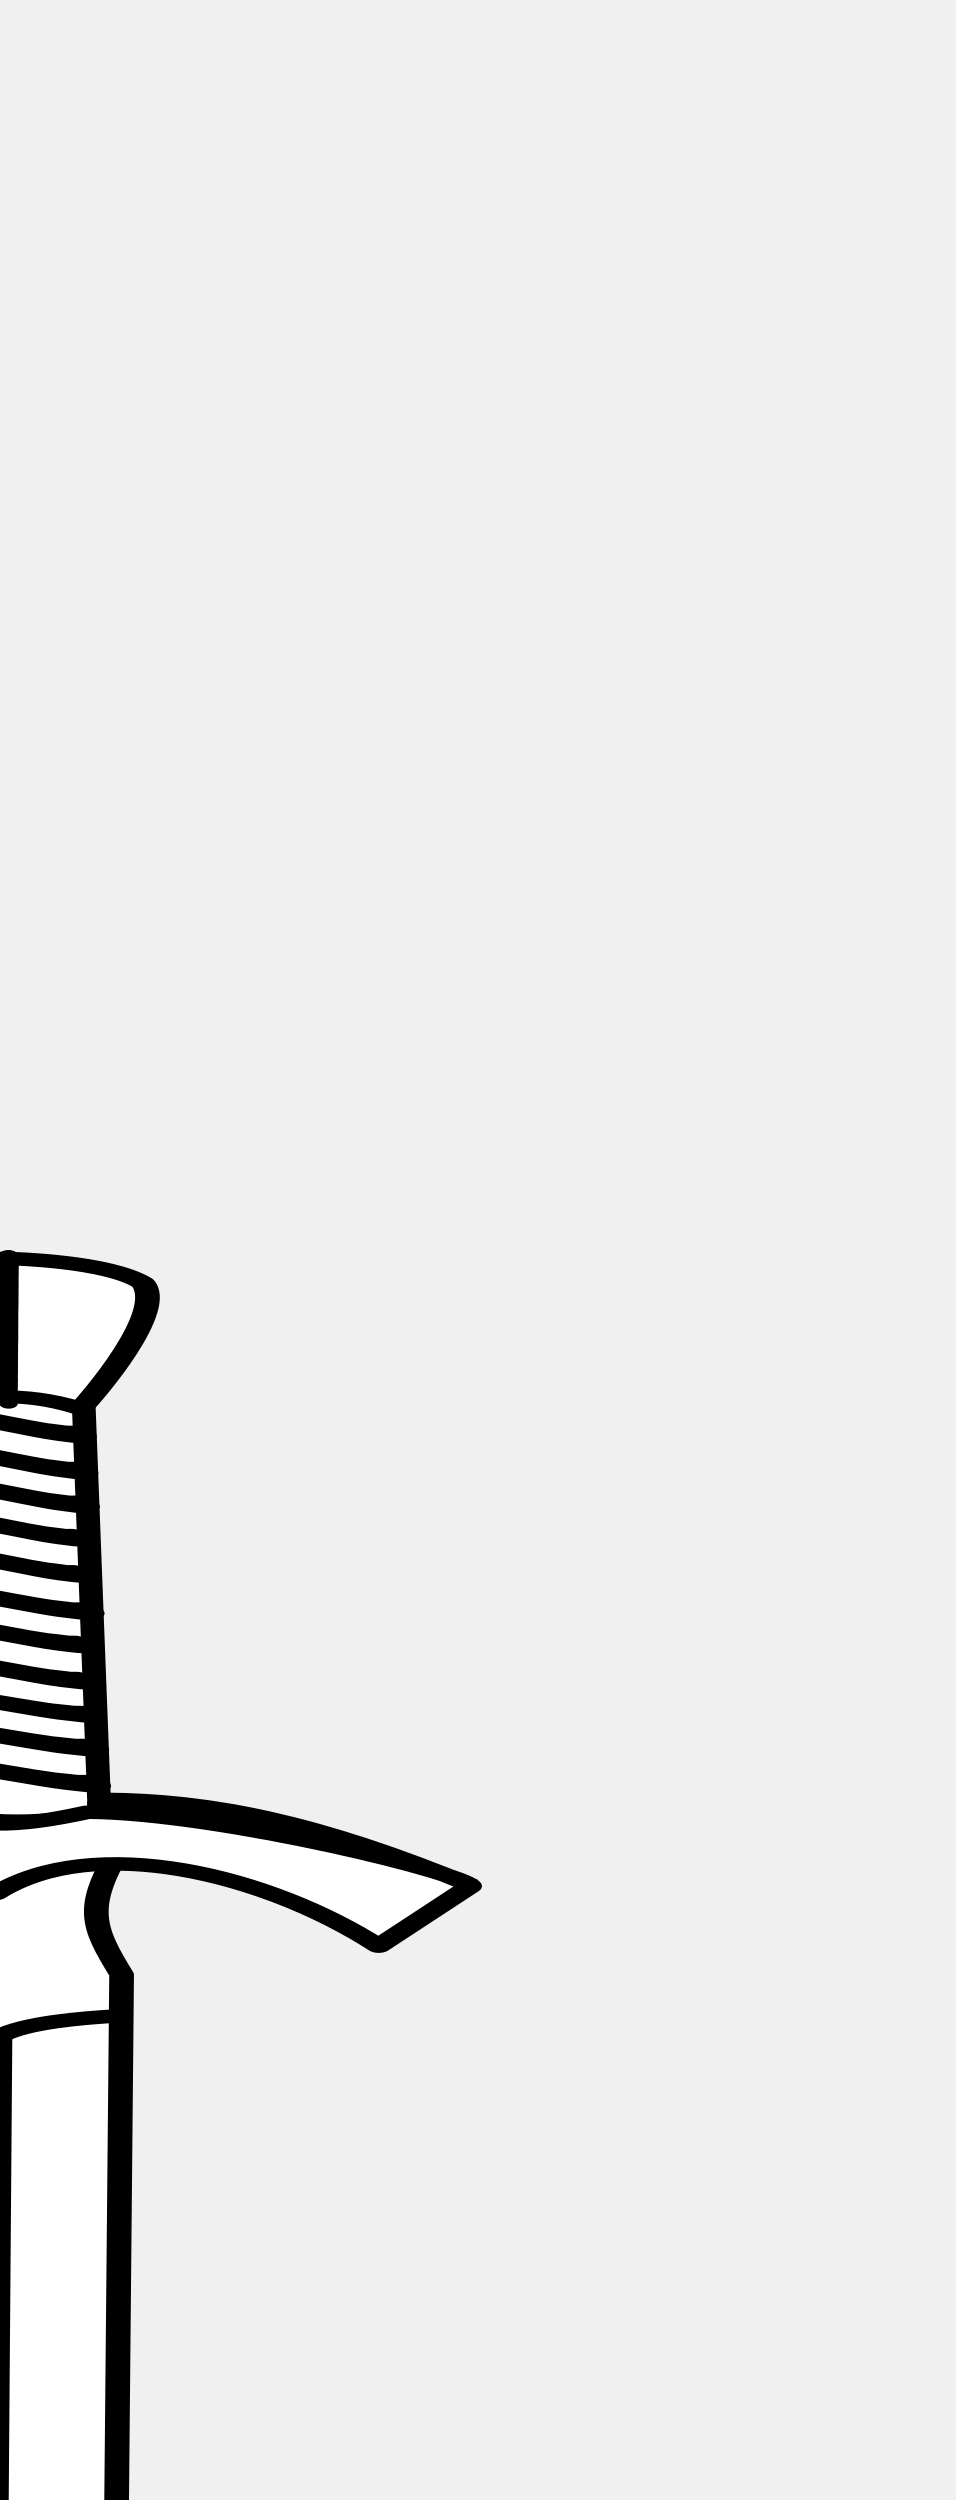
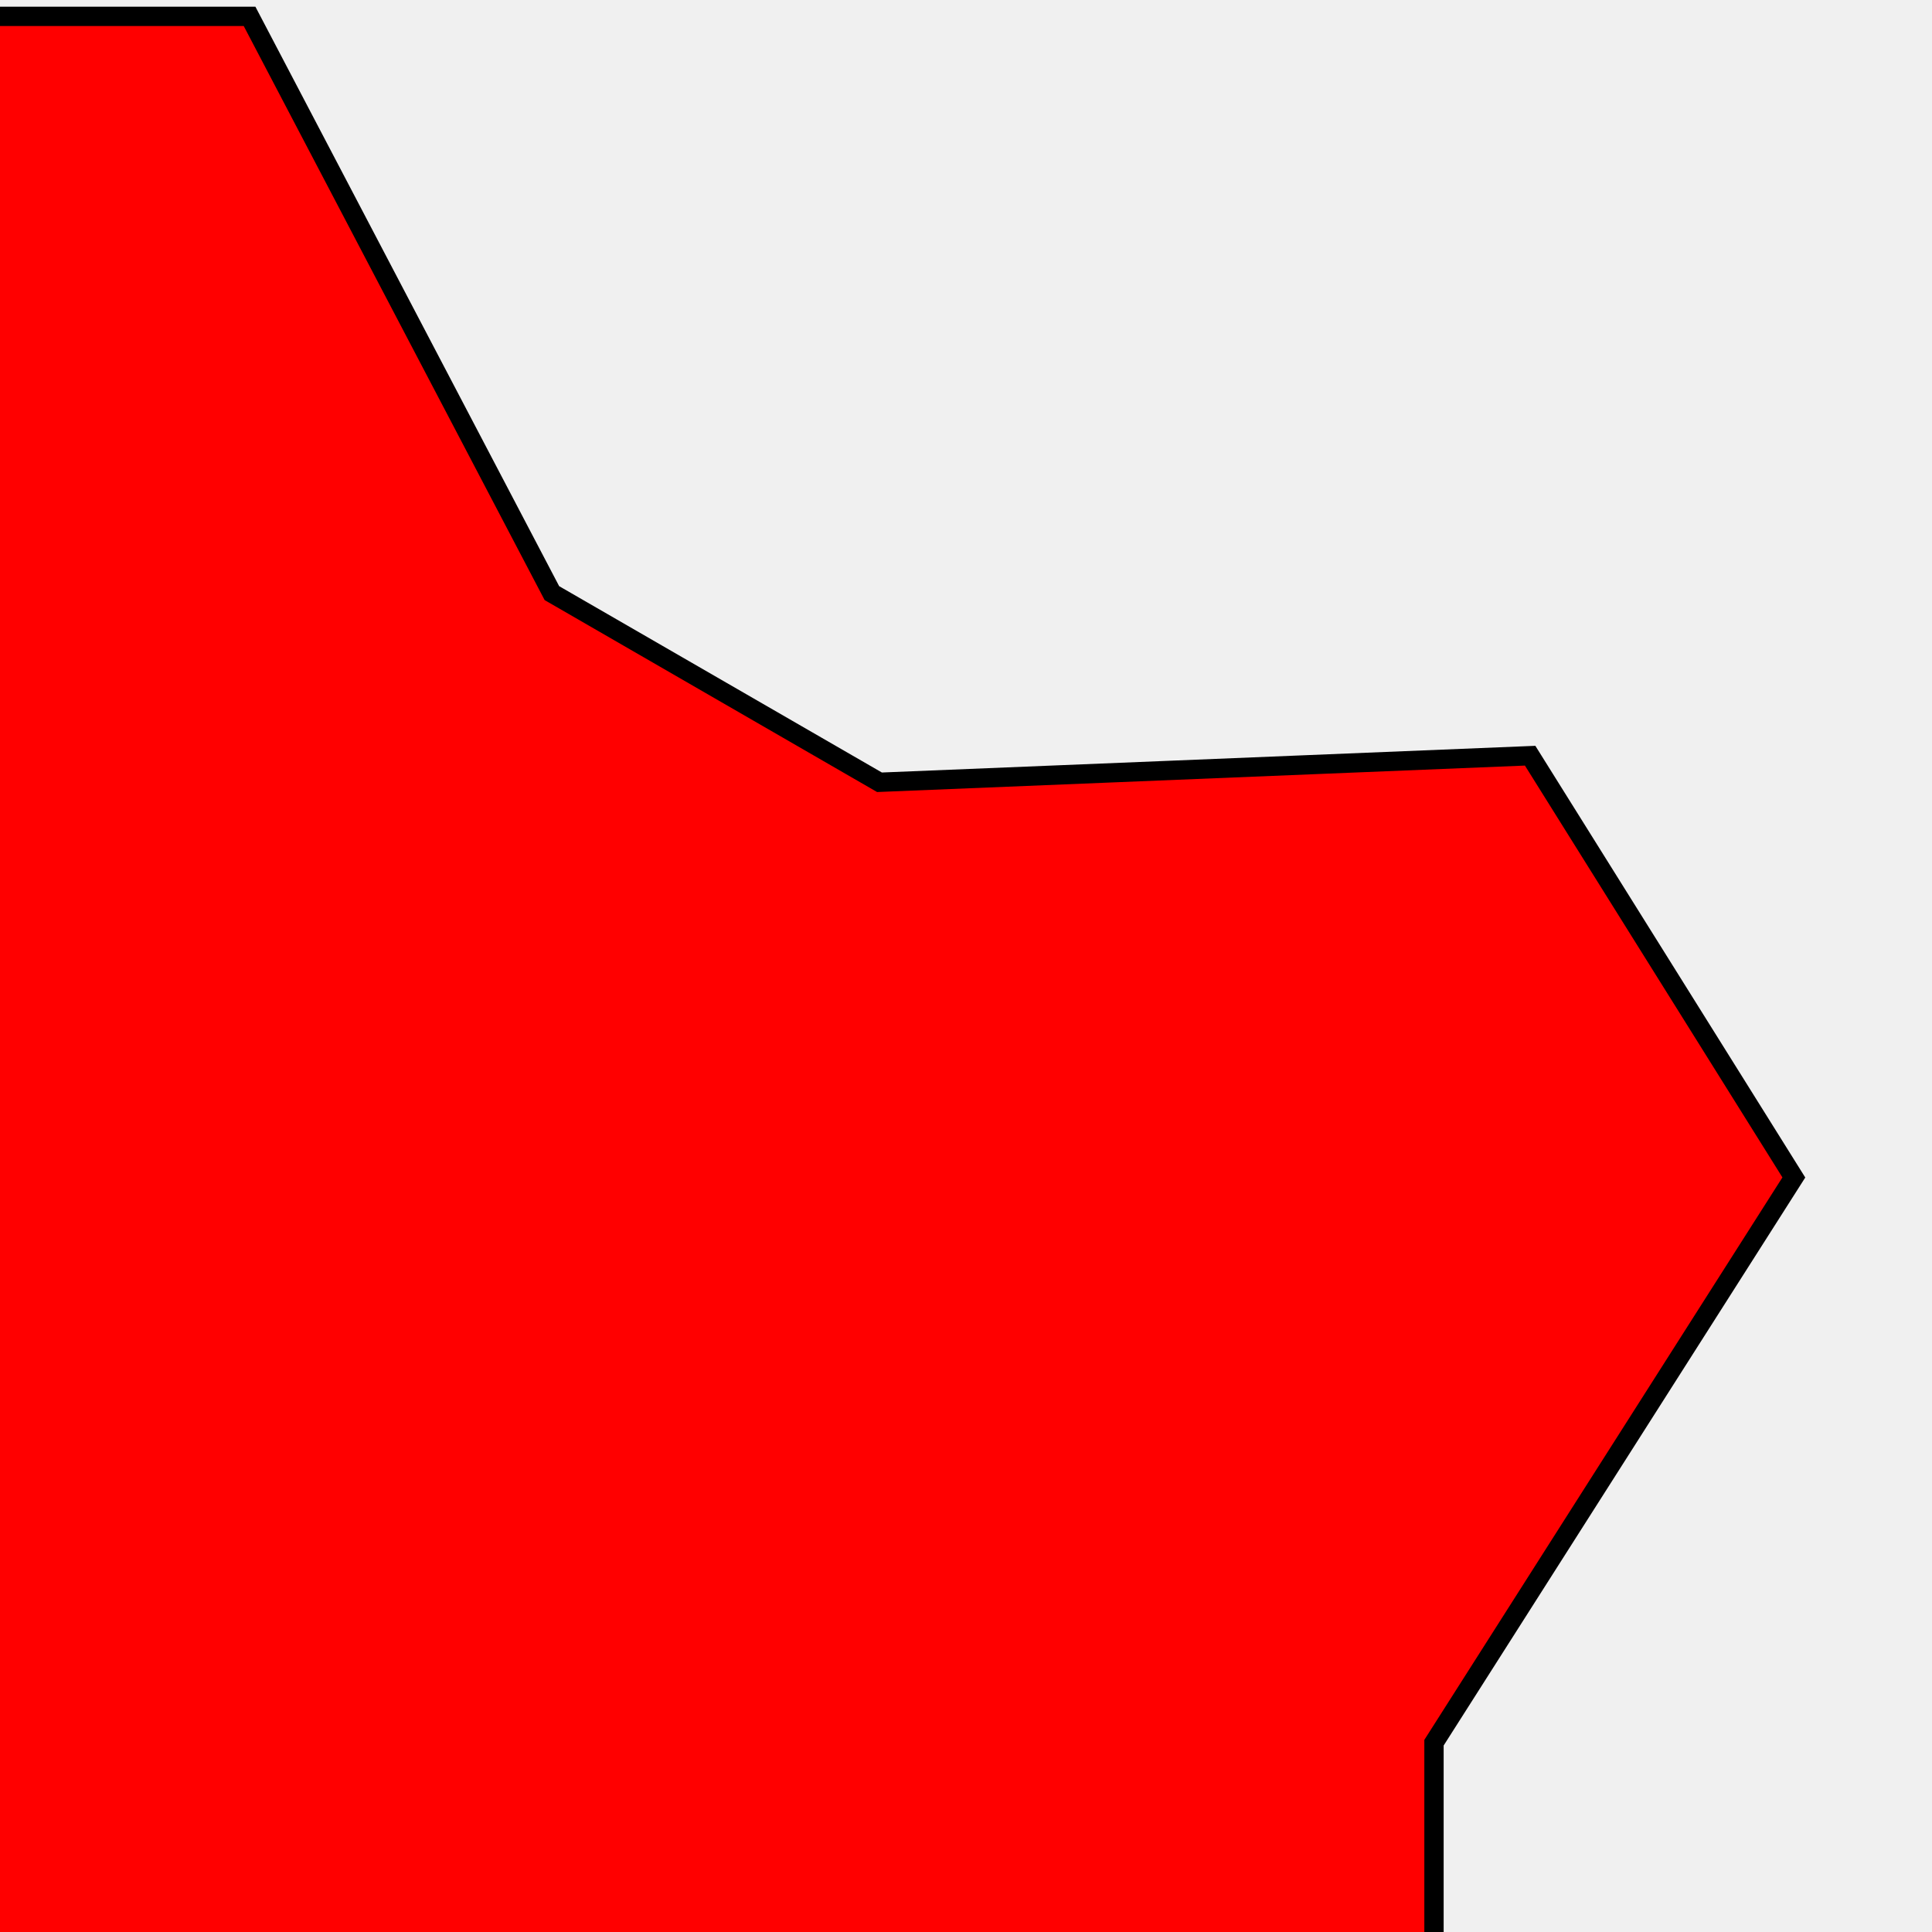
- <svg xmlns="http://www.w3.org/2000/svg" id="svg2" viewBox="0 0 57.315 150" version="1.1" width="57.315" height="150">
-   <defs id="defs29" />
-   <g id="layer1" transform="translate(28.75528,-425)">
-     <g id="g4220" transform="matrix(-0.7777382,-0.3008072,-0.5418184,0.4237278,605.0742,433.3165)">
-       <path id="path4222" style="fill:#ffffff;stroke:#000000;stroke-width:1.564;stroke-linejoin:round" d="m 426.37,544.22 12.05,8.32 c -5.85,4.35 -6.92,6.66 -8.54,12.37 l -94.29,136.87 c -10.15,14.7 -15.18,20.55 -27.69,27.21 1.75,-13.73 5.09,-20.26 15.63,-35.53 l 94.3,-136.87 c 4.6,-3.41 6.44,-4.96 8.54,-12.37 z" />
-       <path id="path4224" style="fill:#ffffff;fill-rule:evenodd;stroke:#000000;stroke-width:1.564" d="M 308.14,728.98 420.17,566.7" />
-       <path id="path4226" style="fill:#ffffff;stroke:#000000;stroke-width:1.564;stroke-linejoin:round" d="m 462.39,490.29 c 3.24,-0.76 8.17,2.37 8.64,2.67 0.49,0.3 4.91,3.75 5.25,7.12 -0.31,2.85 -9.53,8.83 -11.55,9.99 -2.56,-4.05 -2.71,-4.28 -7.47,-5.41 0.25,-1.95 2.08,-12.64 5.13,-14.37 z" />
-       <path id="path4228" style="fill:#ffffff;fill-rule:evenodd;stroke:#000000;stroke-width:1.5" d="m 429.68,542.03 c 2.77,4.23 7.3,6.33 10.15,5.78 l 25.16,-37.69 c -1.43,-3.7 -4.54,-5.46 -7.94,-5.65 z" />
-       <path id="path4230" style="fill:#ffffff;fill-rule:evenodd;stroke:#000000;stroke-width:1.564" d="m 415.08,560.46 c 2.06,1.79 4.53,4.23 4.97,6.41 2.35,-0.31 5,0.93 7.15,1.96" />
-       <path id="path4232" style="fill:#ffffff;stroke:#000000;stroke-width:1.564;stroke-linejoin:round" d="m 430.3,542.45 c 2.84,4.33 4.54,5.43 9.53,6.49 7.16,4.95 15.58,19.65 14.01,20.43 l -8.91,1.7 c 0.28,-9.72 -5.71,-19.9 -15.25,-17.55 -1.06,-9.42 -12.71,-11.76 -23.24,-9.04 l -0.76,-8.96 c 0.17,-1.26 17.57,2.07 24.62,6.93 z m -24.57,-7.12 c 12.38,-0.39 19.09,1.53 24.55,5.29 M 454,568.35 c -4.03,-11.7 -8.21,-17.3 -13.66,-21.07" />
-       <path id="path4234" style="fill:#ffffff;stroke:#000000;stroke-width:1.564;stroke-linejoin:round" d="m 428.95,541.23 c -0.14,-0.13 -0.31,-0.2 -0.48,-0.28 -0.14,-0.09 -0.29,-0.13 -0.45,-0.19 -0.15,-0.07 -0.28,-0.16 -0.42,-0.25 -0.16,-0.1 -0.31,-0.21 -0.46,-0.32 -0.17,-0.11 -0.33,-0.22 -0.47,-0.36 -0.15,-0.15 -0.32,-0.28 -0.49,-0.4 -0.16,-0.12 -0.3,-0.27 -0.45,-0.4 -0.13,-0.13 -0.3,-0.2 -0.46,-0.28 -0.18,-0.06 -0.37,-0.09 -0.54,-0.17 -0.18,-0.09 -0.38,-0.11 -0.58,-0.12 -0.18,-0.04 -0.37,-0.07 -0.55,-0.12 -0.16,-0.08 -0.33,-0.13 -0.48,-0.2 -0.18,-0.03 -0.35,-0.09 -0.53,-0.14 -0.09,-0.01 -0.17,-0.06 -0.26,-0.09 -0.08,-0.03 -0.16,-0.04 -0.24,-0.07 -0.16,-0.09 -0.34,-0.15 -0.51,-0.23 -0.16,-0.11 -0.34,-0.14 -0.52,-0.19 -0.2,-0.05 -0.39,-0.13 -0.59,-0.2 -0.18,-0.06 -0.36,-0.11 -0.53,-0.2 -0.21,-0.04 -0.41,-0.07 -0.62,-0.14 -0.16,-0.06 -0.32,-0.1 -0.48,-0.18 -0.15,-0.02 -0.27,-0.11 -0.42,-0.11 -0.17,0 -0.3,-0.1 -0.45,-0.14 -0.18,-0.06 -0.35,-0.1 -0.53,-0.15 -1.09,-0.04 4.32,0.31 -0.27,-0.02 -0.39,-0.03 0.79,0.07 1.19,0.1 0.05,0.01 -0.12,0 -0.18,-0.01 -0.02,0.01 -0.05,0.01 -0.08,0.01 -0.45,-0.04 -0.9,-0.07 -1.35,-0.11 -0.03,0 -0.05,-0.02 -0.08,-0.02 -0.08,-0.02 -0.16,-0.04 -0.24,-0.04 -0.02,-0.01 -0.1,-0.02 -0.07,-0.01 0.4,0.03 0.81,0.06 1.21,0.1 h -0.07 c -0.24,-0.02 -1.04,-0.04 -1.51,-0.14 3.18,0.27 -0.1,0 -0.15,0 -0.07,-0.01 -0.23,-0.06 -0.3,-0.09 -0.08,-0.03 -0.16,-0.04 -0.24,-0.05 l 1.3,-0.09 c 0.08,0.02 0.16,0.05 0.23,0.07 0.08,0.02 0.16,0.04 0.24,0.05 0.02,0.01 0.1,0.01 0.07,0.01 -1.23,-0.1 -2.09,-0.17 0.15,0.01 0.11,0.02 0.16,0.02 0.16,0.02 -2.6,-0.19 -0.49,-0.05 0.28,0.02 0.08,0.02 0.16,0.04 0.24,0.05 0.02,0.01 0.1,0.01 0.07,0.01 -1.28,-0.09 -1.6,-0.1 -1.12,-0.09 0.46,-0.04 1.45,0.1 1.55,0.11 0.39,0.03 -1.58,-0.13 -1.19,-0.09 1.48,0.13 0.92,0 1.46,0.12 0.17,0.05 0.35,0.1 0.52,0.16 0.15,0.06 0.3,0.11 0.46,0.12 0.14,0.04 0.28,0.09 0.42,0.15 0.16,0.06 0.32,0.1 0.48,0.16 0.2,0.06 0.42,0.07 0.61,0.16 0.18,0.07 0.36,0.12 0.53,0.18 0.2,0.07 0.39,0.15 0.6,0.2 0.18,0.05 0.35,0.11 0.51,0.2 0.18,0.08 0.35,0.15 0.52,0.22 0.17,0.05 0.33,0.11 0.5,0.16 0.17,0.05 0.36,0.08 0.53,0.15 0.15,0.07 0.31,0.13 0.47,0.18 0.19,0.04 0.37,0.08 0.55,0.1 0.2,0.03 0.4,0.07 0.58,0.16 0.18,0.06 0.38,0.09 0.55,0.18 0.17,0.08 0.32,0.18 0.46,0.31 0.14,0.13 0.28,0.28 0.44,0.39 0.17,0.13 0.34,0.27 0.5,0.42 0.14,0.13 0.3,0.23 0.46,0.34 0.15,0.11 0.31,0.21 0.47,0.32 0.13,0.08 0.27,0.16 0.42,0.22 0.16,0.05 0.3,0.13 0.44,0.2 0.18,0.09 0.34,0.19 0.5,0.3 z" />
-       <path id="path4236" style="fill:#ffffff;stroke:#000000;stroke-width:1.564;stroke-linejoin:round" d="m 440.46,548.01 c 0.1,0.1 0.21,0.18 0.32,0.26 0.09,0.08 0.18,0.16 0.27,0.23 0.08,0.07 0.18,0.13 0.25,0.21 0.06,0.08 0.13,0.15 0.2,0.22 0.06,0.06 0.13,0.13 0.2,0.18 0.07,0.06 0.14,0.11 0.21,0.17 0.05,0.07 0.13,0.11 0.19,0.18 0.04,0.05 0.09,0.08 0.13,0.12 0.03,0.03 0.05,0.07 0.08,0.1 0.07,0.09 0.14,0.18 0.22,0.26 0.06,0.08 0.14,0.15 0.21,0.22 0.08,0.08 0.13,0.17 0.2,0.26 0.07,0.09 0.14,0.18 0.22,0.27 0.09,0.07 0.15,0.18 0.22,0.27 0.07,0.09 0.14,0.19 0.22,0.28 0.05,0.08 0.13,0.13 0.2,0.19 0.09,0.05 0.16,0.12 0.23,0.19 0.07,0.07 0.15,0.12 0.23,0.18 0.08,0.06 0.16,0.11 0.25,0.15 0.09,0.04 0.17,0.1 0.26,0.15 0.08,0.05 0.16,0.11 0.24,0.17 l 0.27,0.18 c 0.1,0.07 0.19,0.13 0.29,0.2 0.09,0.07 0.19,0.13 0.29,0.2 0.08,0.06 0.16,0.11 0.24,0.17 0.09,0.06 0.17,0.14 0.25,0.21 0.08,0.1 0.16,0.2 0.23,0.3 0.05,0.1 0.14,0.16 0.21,0.24 0.07,0.09 0.13,0.19 0.18,0.29 0.06,0.12 0.11,0.26 0.16,0.39 0.04,0.13 0.09,0.26 0.14,0.39 0.04,0.15 0.1,0.28 0.17,0.42 0.04,0.09 0.08,0.18 0.13,0.27 0.05,0.1 0.12,0.19 0.16,0.28 0.05,0.12 0.12,0.21 0.19,0.31 0.1,0.12 0.15,0.25 0.24,0.36 0.08,0.12 0.17,0.23 0.27,0.32 0.08,0.09 0.14,0.19 0.21,0.28 0.06,0.09 0.14,0.17 0.22,0.25 0.07,0.08 0.15,0.14 0.21,0.21 0.04,0.07 0.08,0.14 0.13,0.21 l -0.65,-0.01 c -0.04,-0.06 -0.08,-0.14 -0.13,-0.2 -0.07,-0.07 -0.13,-0.14 -0.2,-0.21 -0.08,-0.08 -0.16,-0.16 -0.23,-0.26 -0.06,-0.09 -0.12,-0.18 -0.2,-0.26 -0.1,-0.11 -0.19,-0.22 -0.28,-0.33 -0.08,-0.12 -0.13,-0.25 -0.23,-0.36 -0.07,-0.1 -0.14,-0.21 -0.19,-0.32 -0.05,-0.1 -0.12,-0.19 -0.16,-0.28 -0.05,-0.09 -0.09,-0.19 -0.13,-0.28 -0.07,-0.14 -0.12,-0.28 -0.17,-0.42 -0.05,-0.13 -0.11,-0.26 -0.14,-0.39 -0.05,-0.14 -0.1,-0.27 -0.17,-0.39 -0.05,-0.09 -0.1,-0.19 -0.17,-0.27 -0.08,-0.07 -0.16,-0.15 -0.22,-0.24 -0.07,-0.11 -0.14,-0.21 -0.23,-0.29 -0.08,-0.07 -0.15,-0.15 -0.24,-0.2 -0.08,-0.06 -0.17,-0.12 -0.25,-0.17 -0.09,-0.07 -0.19,-0.14 -0.29,-0.2 -0.09,-0.07 -0.19,-0.14 -0.29,-0.2 -0.09,-0.06 -0.17,-0.13 -0.26,-0.19 -0.08,-0.05 -0.17,-0.11 -0.25,-0.16 -0.08,-0.05 -0.17,-0.1 -0.26,-0.14 -0.09,-0.05 -0.17,-0.11 -0.24,-0.16 -0.08,-0.06 -0.16,-0.12 -0.24,-0.19 -0.07,-0.07 -0.15,-0.13 -0.23,-0.19 -0.07,-0.06 -0.14,-0.12 -0.2,-0.2 -0.07,-0.1 -0.14,-0.19 -0.22,-0.28 -0.06,-0.1 -0.13,-0.19 -0.22,-0.28 -0.07,-0.08 -0.15,-0.17 -0.21,-0.27 -0.07,-0.08 -0.13,-0.17 -0.21,-0.25 -0.07,-0.07 -0.14,-0.14 -0.21,-0.22 -0.08,-0.08 -0.15,-0.17 -0.22,-0.26 -0.06,-0.08 -0.14,-0.14 -0.21,-0.22 -0.07,-0.05 -0.13,-0.11 -0.19,-0.17 -0.07,-0.06 -0.15,-0.11 -0.21,-0.17 -0.07,-0.06 -0.13,-0.12 -0.19,-0.18 -0.08,-0.07 -0.14,-0.15 -0.21,-0.23 -0.07,-0.07 -0.17,-0.13 -0.25,-0.2 -0.09,-0.07 -0.17,-0.15 -0.25,-0.22 -0.12,-0.09 -0.24,-0.18 -0.35,-0.28 z" />
-       <path id="path4238" style="fill:#ffffff;stroke:#000000;stroke-width:1.564;stroke-linejoin:round" d="m 432.49,539.68 c 0.14,0.11 0.29,0.22 0.44,0.3 0.05,0.03 0.1,0.05 0.15,0.07 0.33,0.15 0.67,0.29 0.99,0.45 0.07,0.03 0.13,0.06 0.2,0.09 0.13,0.05 0.35,0.13 0.48,0.18 0.31,0.12 0.61,0.23 0.92,0.34 0.77,0.27 1.55,0.5 2.32,0.77 0.59,0.17 1.16,0.39 1.74,0.58 0.26,0.09 0.52,0.17 0.77,0.26 0.38,0.14 0.78,0.24 1.16,0.37 -1.59,-0.44 -0.74,-0.18 -0.37,-0.13 0.08,0.02 0.21,0.03 0.3,0.03 0.11,0.02 0.22,0.01 0.33,0.01 l 0.92,0.38 c -0.11,0 -0.23,0 -0.35,-0.01 -0.22,-0.02 -0.07,-0.01 -0.31,-0.03 -0.05,0 -0.1,0 -0.15,-0.01 -0.05,-0.01 -0.09,-0.02 -0.14,-0.04 -0.77,-0.17 2.06,0.54 -1.21,-0.3 -0.35,-0.11 -0.7,-0.23 -1.04,-0.36 -0.83,-0.29 -1.65,-0.57 -2.49,-0.84 -0.78,-0.27 -1.57,-0.51 -2.36,-0.78 -0.56,-0.19 -1.12,-0.38 -1.66,-0.62 -0.34,-0.16 -0.67,-0.3 -1.01,-0.45 -0.05,-0.03 -0.11,-0.05 -0.16,-0.08 -0.17,-0.09 -0.33,-0.22 -0.49,-0.31 z" />
-       <path id="path4240" style="fill:#ffffff;stroke:#000000;stroke-width:1.564;stroke-linejoin:round" d="m 434.98,536.33 c 0.14,0.11 0.28,0.22 0.44,0.3 0.04,0.03 0.1,0.05 0.15,0.07 0.33,0.15 0.66,0.29 0.99,0.45 0.06,0.03 0.13,0.06 0.19,0.09 0.13,0.06 0.36,0.14 0.49,0.18 0.3,0.12 0.6,0.23 0.91,0.34 0.77,0.27 1.55,0.5 2.32,0.77 0.59,0.18 1.16,0.39 1.74,0.58 0.26,0.09 0.52,0.17 0.78,0.26 0.38,0.14 0.77,0.24 1.15,0.37 -1.59,-0.43 -0.73,-0.18 -0.37,-0.12 0.09,0.01 0.22,0.02 0.3,0.03 0.11,0.01 0.22,0.01 0.33,0 l 0.93,0.38 c -0.12,0 -0.24,0 -0.36,-0.01 -0.22,-0.02 -0.07,-0.01 -0.3,-0.03 -0.05,0 -0.11,0 -0.16,-0.01 -0.04,-0.01 -0.09,-0.02 -0.13,-0.03 -0.78,-0.18 2.05,0.53 -1.22,-0.31 -0.35,-0.11 -0.7,-0.23 -1.04,-0.36 -0.82,-0.29 -1.65,-0.57 -2.48,-0.84 -0.79,-0.27 -1.58,-0.5 -2.36,-0.78 -0.56,-0.19 -1.13,-0.38 -1.67,-0.62 -0.33,-0.16 -0.67,-0.3 -1,-0.45 -0.06,-0.03 -0.12,-0.05 -0.17,-0.08 -0.17,-0.09 -0.32,-0.21 -0.49,-0.31 z" />
-       <path id="path4242" style="fill:#ffffff;stroke:#000000;stroke-width:1.503;stroke-linejoin:round" d="m 437.24,533.24 c 0.14,0.1 0.28,0.2 0.43,0.29 0.04,0.02 0.09,0.04 0.14,0.06 0.32,0.14 0.64,0.28 0.95,0.43 0.07,0.03 0.13,0.06 0.19,0.09 0.13,0.05 0.34,0.13 0.47,0.18 0.29,0.1 0.58,0.21 0.88,0.31 0.74,0.26 1.49,0.49 2.23,0.75 0.56,0.17 1.11,0.37 1.67,0.56 l 0.75,0.24 c 0.36,0.14 0.74,0.24 1.11,0.36 -1.53,-0.42 -0.71,-0.17 -0.36,-0.12 0.08,0.01 0.21,0.02 0.29,0.03 0.1,0.01 0.21,0.01 0.31,0.01 l 0.9,0.36 c -0.12,0 -0.23,0 -0.34,-0.01 -0.22,-0.02 -0.08,0 -0.3,-0.02 -0.05,-0.01 -0.1,-0.01 -0.15,-0.02 -0.04,-0.01 -0.08,-0.02 -0.13,-0.03 -0.75,-0.17 1.98,0.52 -1.17,-0.3 -0.33,-0.1 -0.67,-0.22 -1,-0.34 -0.79,-0.28 -1.58,-0.55 -2.38,-0.81 -0.76,-0.26 -1.52,-0.48 -2.27,-0.74 -0.54,-0.19 -1.09,-0.37 -1.61,-0.61 l -0.96,-0.42 c -0.05,-0.03 -0.11,-0.05 -0.16,-0.08 -0.16,-0.09 -0.31,-0.21 -0.47,-0.3 z" />
-       <path id="path4244" style="fill:#ffffff;stroke:#000000;stroke-width:1.564;stroke-linejoin:round" d="m 439.69,530.2 c 0.13,0.09 0.26,0.2 0.41,0.27 0.04,0.02 0.09,0.04 0.14,0.06 0.3,0.13 0.61,0.26 0.91,0.39 0.06,0.03 0.12,0.06 0.19,0.09 0.12,0.05 0.33,0.12 0.45,0.16 0.28,0.1 0.56,0.19 0.85,0.29 0.71,0.23 1.44,0.42 2.16,0.66 0.54,0.15 1.08,0.33 1.62,0.5 0.24,0.07 0.48,0.14 0.72,0.21 0.35,0.13 0.72,0.21 1.08,0.32 -1.49,-0.36 -0.69,-0.14 -0.35,-0.11 0.08,0.01 0.2,0.02 0.28,0.02 0.1,0.01 0.2,0 0.31,0 l 0.86,0.33 c -0.11,0 -0.22,0.01 -0.33,0 -0.21,-0.01 -0.07,0 -0.29,-0.01 -0.05,-0.01 -0.1,0 -0.15,-0.01 l -0.12,-0.03 c -0.73,-0.14 1.91,0.45 -1.14,-0.25 -0.33,-0.09 -0.65,-0.2 -0.97,-0.31 -0.77,-0.25 -1.53,-0.49 -2.31,-0.72 -0.73,-0.23 -1.47,-0.43 -2.2,-0.66 -0.52,-0.16 -1.04,-0.33 -1.55,-0.54 -0.3,-0.14 -0.62,-0.26 -0.92,-0.4 -0.06,-0.02 -0.11,-0.04 -0.16,-0.07 -0.16,-0.08 -0.29,-0.2 -0.45,-0.28 z" />
-       <path id="path4246" style="fill:#ffffff;stroke:#000000;stroke-width:1.564;stroke-linejoin:round" d="m 442.17,526.84 c 0.13,0.09 0.26,0.19 0.4,0.27 0.05,0.02 0.1,0.04 0.14,0.06 0.31,0.13 0.62,0.25 0.92,0.39 l 0.18,0.09 c 0.12,0.05 0.33,0.12 0.45,0.16 0.29,0.1 0.57,0.19 0.85,0.29 0.72,0.23 1.45,0.42 2.17,0.65 0.54,0.16 1.07,0.34 1.61,0.51 0.24,0.07 0.48,0.14 0.72,0.21 0.36,0.13 0.72,0.21 1.08,0.32 -1.48,-0.36 -0.69,-0.14 -0.34,-0.11 0.07,0.01 0.2,0.02 0.28,0.02 0.1,0.01 0.2,0 0.3,0 l 0.87,0.33 c -0.11,0 -0.23,0.01 -0.34,0 -0.21,-0.01 -0.07,0 -0.28,-0.01 -0.05,-0.01 -0.1,-0.01 -0.15,-0.01 -0.04,-0.01 -0.09,-0.02 -0.13,-0.03 -0.73,-0.14 1.92,0.45 -1.13,-0.25 -0.33,-0.09 -0.65,-0.2 -0.97,-0.31 -0.77,-0.25 -1.54,-0.49 -2.31,-0.72 -0.73,-0.23 -1.47,-0.43 -2.2,-0.66 -0.52,-0.16 -1.05,-0.33 -1.55,-0.54 -0.31,-0.14 -0.62,-0.26 -0.93,-0.4 -0.05,-0.02 -0.1,-0.04 -0.15,-0.07 -0.16,-0.08 -0.3,-0.2 -0.45,-0.29 z" />
-       <path id="path4248" style="fill:#ffffff;stroke:#000000;stroke-width:1.564;stroke-linejoin:round" d="m 444.16,523.53 c 0.12,0.1 0.25,0.2 0.4,0.28 0.04,0.02 0.09,0.04 0.14,0.06 0.31,0.13 0.61,0.25 0.91,0.39 0.07,0.03 0.13,0.06 0.19,0.08 0.12,0.05 0.33,0.12 0.45,0.17 0.28,0.09 0.56,0.19 0.85,0.28 0.71,0.24 1.44,0.43 2.16,0.66 0.55,0.15 1.08,0.34 1.62,0.5 0.24,0.08 0.48,0.15 0.72,0.22 0.35,0.12 0.72,0.21 1.08,0.31 -1.49,-0.35 -0.69,-0.13 -0.35,-0.1 0.08,0.01 0.2,0.01 0.28,0.02 0.1,0.01 0.21,0 0.31,-0.01 l 0.86,0.33 c -0.11,0.01 -0.22,0.02 -0.33,0.01 -0.21,-0.01 -0.07,0 -0.29,-0.02 h -0.15 l -0.12,-0.03 c -0.73,-0.14 1.92,0.44 -1.14,-0.25 -0.33,-0.1 -0.65,-0.2 -0.97,-0.31 -0.76,-0.25 -1.53,-0.49 -2.31,-0.72 -0.73,-0.23 -1.47,-0.43 -2.19,-0.66 -0.53,-0.17 -1.05,-0.33 -1.55,-0.55 l -0.93,-0.39 c -0.05,-0.02 -0.11,-0.05 -0.16,-0.07 -0.15,-0.09 -0.29,-0.2 -0.45,-0.29 z" />
-       <path id="path4250" style="fill:#ffffff;stroke:#000000;stroke-width:1.564;stroke-linejoin:round" d="m 446.93,520.22 c 0.12,0.09 0.24,0.19 0.37,0.25 0.04,0.03 0.09,0.04 0.13,0.06 0.29,0.12 0.58,0.23 0.87,0.35 0.05,0.03 0.11,0.06 0.17,0.08 0.11,0.04 0.31,0.11 0.42,0.14 0.27,0.09 0.53,0.18 0.8,0.26 0.68,0.2 1.37,0.37 2.04,0.57 0.52,0.13 1.02,0.3 1.53,0.44 0.23,0.06 0.46,0.13 0.68,0.19 0.34,0.11 0.68,0.18 1.02,0.27 -1.41,-0.3 -0.65,-0.11 -0.33,-0.09 0.08,0.01 0.2,0.01 0.27,0.01 0.1,0 0.2,-0.01 0.3,-0.01 l 0.81,0.29 c -0.11,0.01 -0.22,0.02 -0.32,0.02 -0.2,-0.01 -0.07,0 -0.27,-0.01 h -0.14 c -0.04,-0.01 -0.08,-0.02 -0.12,-0.02 -0.69,-0.12 1.81,0.37 -1.08,-0.22 -0.31,-0.08 -0.61,-0.17 -0.91,-0.27 -0.73,-0.21 -1.45,-0.43 -2.18,-0.62 -0.69,-0.21 -1.39,-0.38 -2.08,-0.58 -0.49,-0.14 -0.99,-0.29 -1.46,-0.48 -0.29,-0.13 -0.58,-0.24 -0.87,-0.36 -0.05,-0.02 -0.1,-0.04 -0.15,-0.07 -0.15,-0.07 -0.27,-0.18 -0.42,-0.26 z" />
-       <path id="path4252" style="fill:#ffffff;stroke:#000000;stroke-width:1.564;stroke-linejoin:round" d="m 449.4,516.85 c 0.12,0.09 0.24,0.19 0.37,0.26 0.05,0.02 0.09,0.03 0.13,0.05 0.29,0.12 0.58,0.23 0.87,0.36 0.05,0.02 0.11,0.05 0.17,0.07 0.11,0.05 0.31,0.11 0.42,0.14 0.27,0.09 0.54,0.18 0.8,0.26 0.68,0.2 1.37,0.37 2.05,0.57 0.51,0.13 1.01,0.3 1.52,0.44 0.23,0.07 0.46,0.13 0.68,0.19 0.34,0.11 0.68,0.18 1.02,0.27 -1.4,-0.3 -0.65,-0.11 -0.32,-0.09 0.07,0.01 0.19,0.01 0.26,0.01 0.1,0 0.2,0 0.3,-0.01 l 0.81,0.29 c -0.11,0.01 -0.21,0.02 -0.32,0.02 -0.2,-0.01 -0.07,0 -0.27,-0.01 h -0.14 c -0.04,-0.01 -0.08,-0.02 -0.12,-0.02 -0.69,-0.12 1.81,0.37 -1.08,-0.21 -0.31,-0.09 -0.61,-0.17 -0.91,-0.28 -0.73,-0.21 -1.45,-0.43 -2.18,-0.62 -0.69,-0.21 -1.39,-0.38 -2.08,-0.58 -0.49,-0.14 -0.99,-0.29 -1.46,-0.48 -0.29,-0.13 -0.58,-0.24 -0.87,-0.36 l -0.15,-0.06 c -0.14,-0.08 -0.27,-0.19 -0.42,-0.27 z" />
-       <path id="path4254" style="fill:#ffffff;stroke:#000000;stroke-width:1.564;stroke-linejoin:round" d="m 451.4,513.55 c 0.12,0.1 0.24,0.19 0.38,0.26 0.04,0.02 0.08,0.04 0.13,0.06 0.28,0.11 0.57,0.22 0.86,0.35 0.06,0.02 0.11,0.05 0.17,0.07 0.11,0.05 0.31,0.11 0.42,0.15 0.27,0.08 0.54,0.17 0.8,0.25 0.68,0.21 1.37,0.37 2.05,0.58 0.51,0.13 1.01,0.29 1.52,0.43 0.23,0.07 0.46,0.13 0.69,0.19 0.33,0.11 0.68,0.18 1.01,0.28 -1.4,-0.3 -0.65,-0.12 -0.32,-0.09 h 0.26 c 0.1,0.01 0.2,0 0.3,-0.01 l 0.81,0.29 c -0.11,0.01 -0.21,0.03 -0.32,0.02 h -0.27 c -0.05,-0.01 -0.1,0 -0.14,-0.01 -0.04,0 -0.08,-0.01 -0.12,-0.02 -0.69,-0.12 1.82,0.37 -1.08,-0.21 -0.31,-0.08 -0.61,-0.17 -0.91,-0.27 -0.72,-0.22 -1.45,-0.43 -2.18,-0.63 -0.69,-0.2 -1.39,-0.37 -2.08,-0.58 -0.49,-0.14 -0.99,-0.28 -1.46,-0.48 -0.29,-0.12 -0.58,-0.23 -0.87,-0.35 -0.05,-0.03 -0.1,-0.05 -0.15,-0.07 -0.14,-0.08 -0.27,-0.18 -0.42,-0.26 z" />
-       <path id="path4256" style="fill:#ffffff;stroke:#000000;stroke-width:1.564;stroke-linejoin:round" d="m 453.7,510.41 c 0.12,0.09 0.24,0.18 0.38,0.25 0.04,0.02 0.08,0.04 0.13,0.06 0.29,0.11 0.58,0.23 0.86,0.35 0.06,0.03 0.11,0.05 0.17,0.08 0.12,0.04 0.31,0.1 0.42,0.14 0.27,0.09 0.54,0.17 0.81,0.25 0.67,0.21 1.36,0.38 2.04,0.58 0.51,0.13 1.02,0.29 1.53,0.44 0.22,0.06 0.45,0.12 0.68,0.19 0.33,0.11 0.68,0.18 1.02,0.27 -1.41,-0.3 -0.66,-0.11 -0.33,-0.09 0.07,0.01 0.19,0.01 0.26,0.01 0.1,0 0.2,-0.01 0.3,-0.02 l 0.81,0.3 c -0.1,0.01 -0.21,0.02 -0.32,0.01 h -0.27 -0.14 l -0.12,-0.03 c -0.69,-0.11 1.82,0.37 -1.08,-0.21 -0.3,-0.08 -0.61,-0.17 -0.91,-0.27 -0.72,-0.22 -1.45,-0.43 -2.18,-0.63 -0.69,-0.2 -1.39,-0.37 -2.08,-0.57 -0.49,-0.15 -0.98,-0.29 -1.46,-0.49 -0.29,-0.12 -0.58,-0.23 -0.87,-0.35 -0.05,-0.02 -0.1,-0.04 -0.15,-0.07 -0.14,-0.07 -0.27,-0.18 -0.41,-0.26 z" />
-       <path id="path4258" style="fill:#ffffff;stroke:#000000;stroke-width:1.564;stroke-linejoin:round" d="m 456.17,507.04 c 0.12,0.09 0.24,0.18 0.38,0.25 0.04,0.02 0.09,0.04 0.13,0.06 0.29,0.11 0.58,0.23 0.86,0.35 0.06,0.03 0.12,0.06 0.17,0.08 0.12,0.04 0.31,0.1 0.43,0.14 0.26,0.09 0.53,0.17 0.8,0.25 0.67,0.21 1.36,0.38 2.04,0.58 0.52,0.13 1.02,0.3 1.53,0.44 0.22,0.06 0.45,0.12 0.68,0.19 0.33,0.11 0.68,0.18 1.02,0.27 -1.41,-0.3 -0.66,-0.11 -0.33,-0.09 0.07,0.01 0.19,0.01 0.27,0.01 0.09,0 0.19,-0.01 0.29,-0.02 l 0.81,0.3 c -0.1,0.01 -0.21,0.02 -0.31,0.01 h -0.28 -0.14 l -0.12,-0.03 c -0.69,-0.11 1.82,0.38 -1.07,-0.21 -0.31,-0.08 -0.62,-0.17 -0.92,-0.27 -0.72,-0.21 -1.45,-0.43 -2.18,-0.62 -0.69,-0.21 -1.39,-0.38 -2.07,-0.58 -0.5,-0.15 -0.99,-0.29 -1.46,-0.48 -0.29,-0.13 -0.59,-0.24 -0.88,-0.36 -0.05,-0.02 -0.1,-0.04 -0.14,-0.07 -0.15,-0.07 -0.28,-0.18 -0.42,-0.26 z" />
-       <path id="path4260" style="fill:#ffffff;stroke:#000000;stroke-width:1.164;stroke-linejoin:round" d="m 471.16,492.57 c -0.13,0.19 -0.27,0.39 -0.4,0.58 -0.11,0.16 -0.22,0.32 -0.33,0.49 -0.16,0.23 -0.32,0.45 -0.48,0.68 -0.14,0.21 -0.28,0.41 -0.42,0.62 -0.16,0.24 -0.33,0.47 -0.49,0.71 -0.17,0.24 -0.33,0.47 -0.49,0.71 -0.15,0.21 -0.3,0.43 -0.45,0.65 -0.14,0.2 -0.28,0.41 -0.42,0.61 -0.18,0.26 -0.36,0.52 -0.55,0.79 -0.14,0.2 -0.28,0.41 -0.42,0.62 -0.13,0.18 -0.26,0.37 -0.39,0.55 -0.13,0.19 -0.26,0.38 -0.39,0.58 -0.11,0.15 -0.22,0.31 -0.33,0.47 -0.1,0.14 -0.2,0.29 -0.3,0.43 -0.09,0.13 -0.18,0.27 -0.28,0.41 -0.1,0.15 -0.2,0.29 -0.31,0.44 -0.12,0.18 -0.24,0.36 -0.37,0.54 -0.1,0.14 -0.19,0.29 -0.29,0.43 -0.11,0.15 -0.21,0.31 -0.32,0.46 -0.08,0.12 -0.16,0.24 -0.24,0.35 -0.08,0.12 -0.16,0.23 -0.24,0.34 -0.06,0.1 -0.13,0.19 -0.19,0.29 -0.08,0.11 -0.16,0.23 -0.24,0.34 -0.08,0.11 -0.15,0.22 -0.23,0.33 -0.09,0.13 -0.17,0.25 -0.25,0.37 -0.08,0.11 -0.16,0.23 -0.24,0.34 -0.1,0.14 -0.19,0.27 -0.29,0.41 -0.03,0.06 -0.07,0.11 -0.11,0.17 l -0.35,0.36 0.12,-0.18 c 0.1,-0.13 0.19,-0.26 0.28,-0.39 0.08,-0.12 0.16,-0.23 0.24,-0.35 0.08,-0.12 0.17,-0.24 0.25,-0.36 0.08,-0.12 0.15,-0.23 0.23,-0.34 0.08,-0.11 0.16,-0.23 0.24,-0.34 0.06,-0.1 0.13,-0.19 0.19,-0.29 l 0.24,-0.33 0.24,-0.36 c 0.11,-0.15 0.22,-0.31 0.32,-0.46 0.1,-0.14 0.2,-0.29 0.3,-0.43 0.12,-0.18 0.25,-0.36 0.37,-0.54 0.1,-0.15 0.2,-0.29 0.31,-0.44 0.09,-0.14 0.19,-0.27 0.28,-0.41 0.1,-0.14 0.2,-0.29 0.3,-0.43 0.1,-0.16 0.21,-0.32 0.32,-0.48 0.14,-0.19 0.27,-0.38 0.4,-0.57 0.13,-0.18 0.25,-0.37 0.38,-0.55 0.15,-0.21 0.29,-0.42 0.44,-0.63 0.18,-0.26 0.36,-0.52 0.54,-0.78 0.14,-0.21 0.28,-0.41 0.42,-0.62 0.15,-0.21 0.3,-0.43 0.45,-0.65 0.16,-0.23 0.33,-0.47 0.49,-0.71 0.16,-0.23 0.32,-0.47 0.49,-0.71 0.14,-0.2 0.28,-0.41 0.43,-0.62 0.15,-0.22 0.3,-0.44 0.46,-0.67 0.11,-0.16 0.22,-0.32 0.33,-0.48 0.13,-0.2 0.27,-0.39 0.4,-0.58 z" />
-       <path id="path4262" style="fill:#000000;stroke:#000000;stroke-width:0.764;stroke-linejoin:round" d="m 465.82,508.82 c 8.99,-7.55 9.85,-9.42 7.65,-11.98 -0.87,-1.02 -2.54,-3.31 -4.32,-1.32 l 1.84,-2.44 5.64,7.38 c -3.38,4.16 -5.84,5.14 -10.81,8.36 z" />
-     </g>
+ <svg xmlns="http://www.w3.org/2000/svg" width="100mm" height="100mm" viewBox="0 0 100 100" version="1.1" id="svg5">
+   <defs id="defs2" />
+   <g id="layer1">
+     <path style="fill:#ff0000;stroke:#000000;stroke-width:1;stroke-linecap:butt;stroke-linejoin:miter;stroke-opacity:1;stroke-dasharray:none;fill-opacity:1" d="M -28.836,30.7 -13.188,0.846 H 12.917 L 28.566,30.7 45.522,40.49 79.2,39.115 92.849,60.945 74.223,90.202 v 19.579 l 18.03,28.479 -13.053,22.608 -33.678,-1.375 -16.956,9.79 -15.649,29.853 -25.65,-0.593 -16.103,-29.26 -16.956,-9.79 -33.678,1.375 -13.053,-22.608 18.03,-28.479 V 90.202 l -18.03,-28.479 13.053,-22.608 33.678,1.375 16.956,-9.79" id="path289" />
  </g>
</svg>
